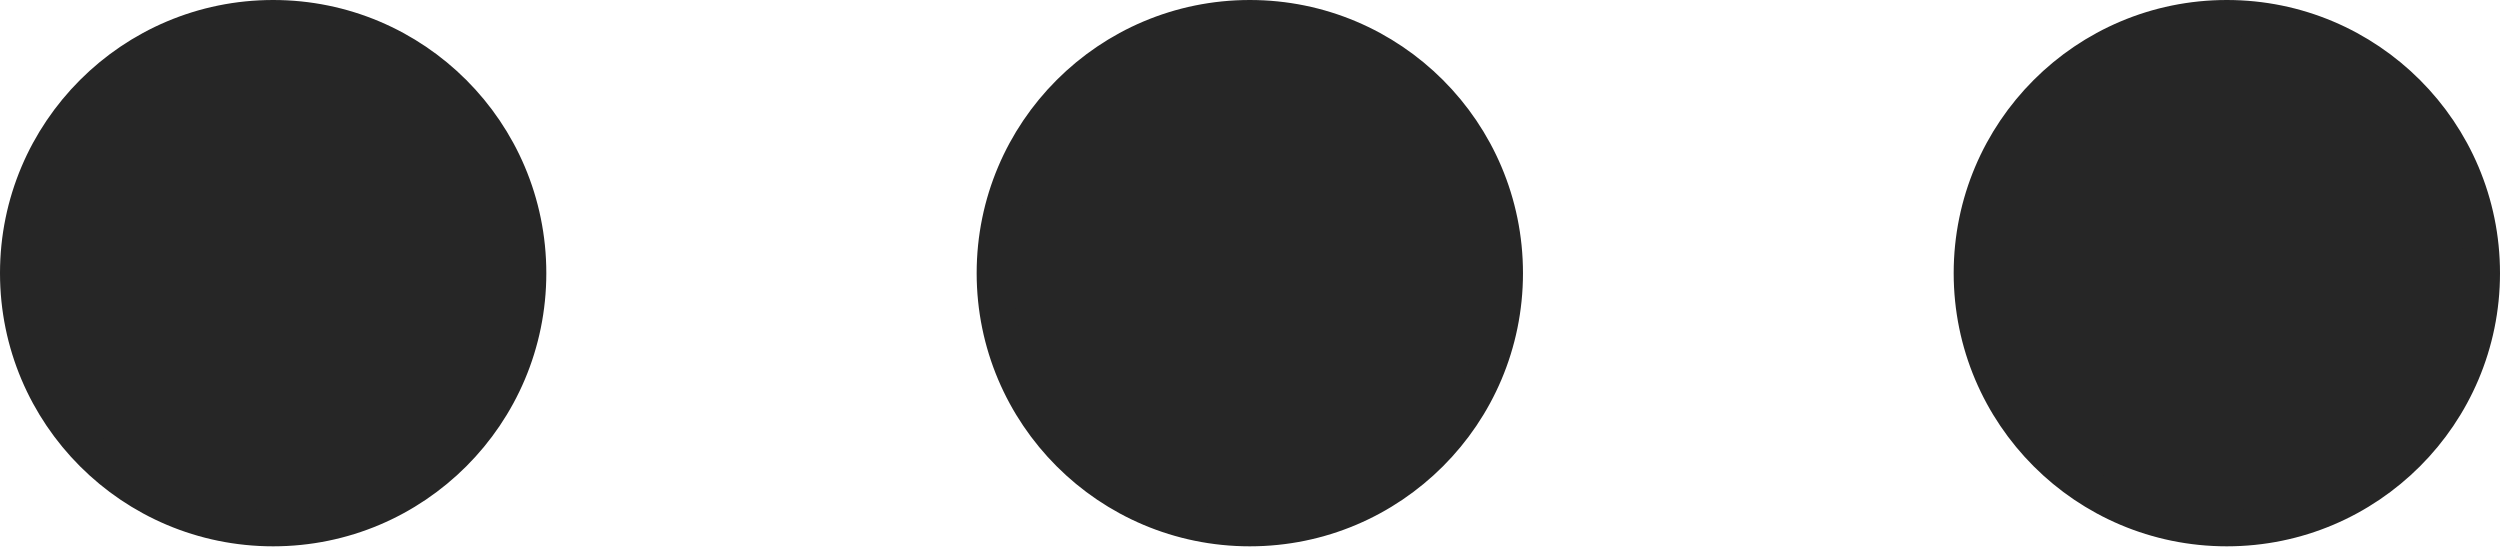
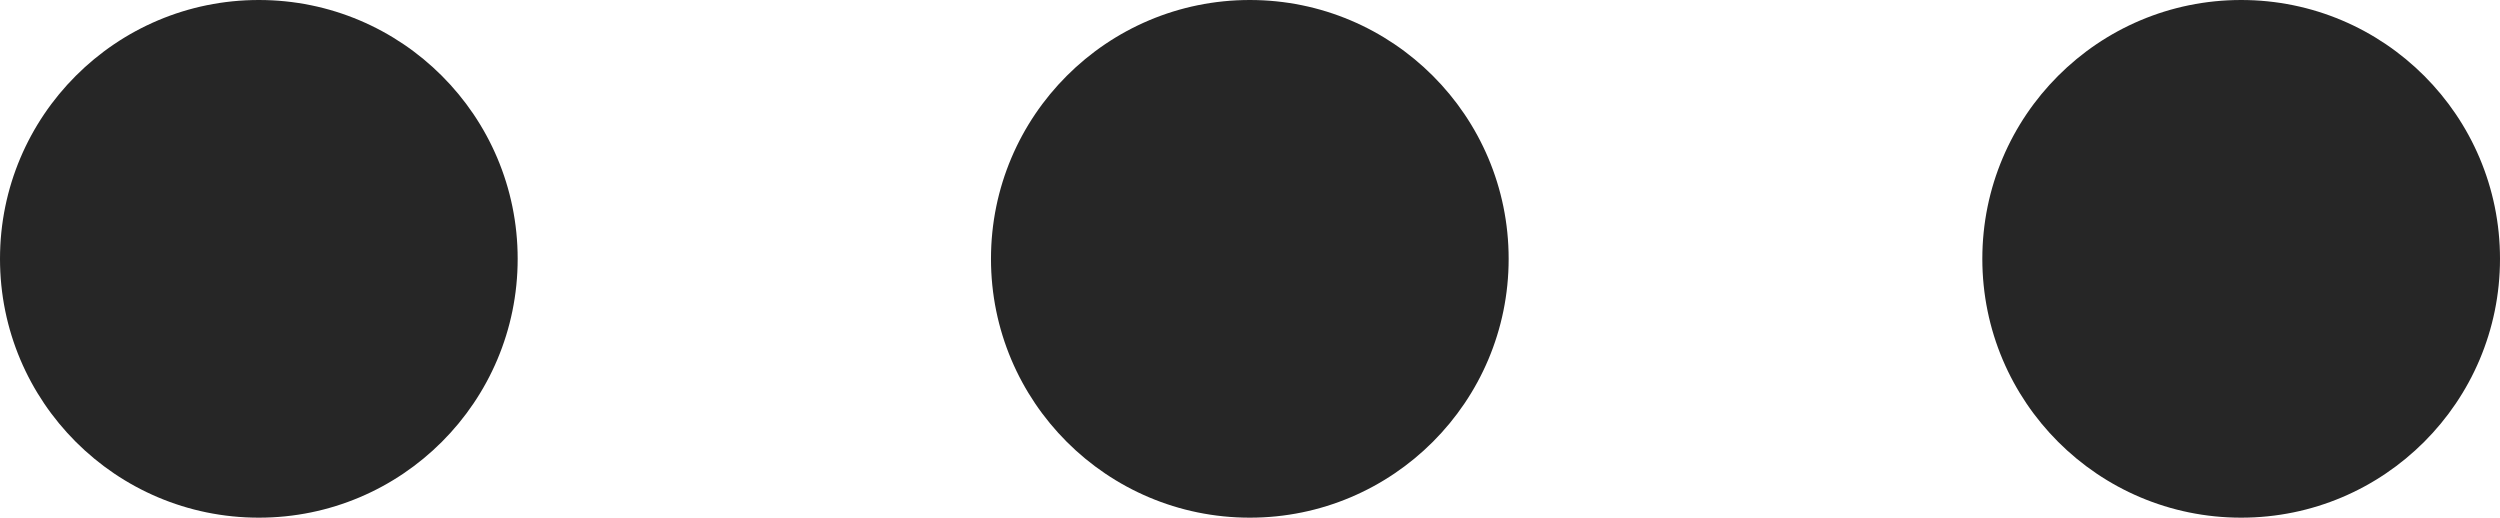
- <svg xmlns="http://www.w3.org/2000/svg" viewBox="0 0 69.19 15.12">
+ <svg xmlns="http://www.w3.org/2000/svg" viewBox="0 0 68.19 14.12">
  <defs>
-     <style>.cls-1{fill:#262626;stroke:#262626;stroke-miterlimit:10;}</style>
+     <style>.cls-1{fill:#262626;}</style>
  </defs>
  <g id="Laag_2" data-name="Laag 2">
    <g id="background">
-       <circle class="cls-1" cx="7.56" cy="7.56" r="7.06" />
-       <circle class="cls-1" cx="34.59" cy="7.56" r="7.06" />
-       <circle class="cls-1" cx="61.63" cy="7.56" r="7.06" />
+       <circle class="cls-1" cx="7.06" cy="7.06" r="7.06" />
+       <circle class="cls-1" cx="34.09" cy="7.06" r="7.06" />
+       <circle class="cls-1" cx="61.13" cy="7.06" r="7.06" />
    </g>
  </g>
</svg>
